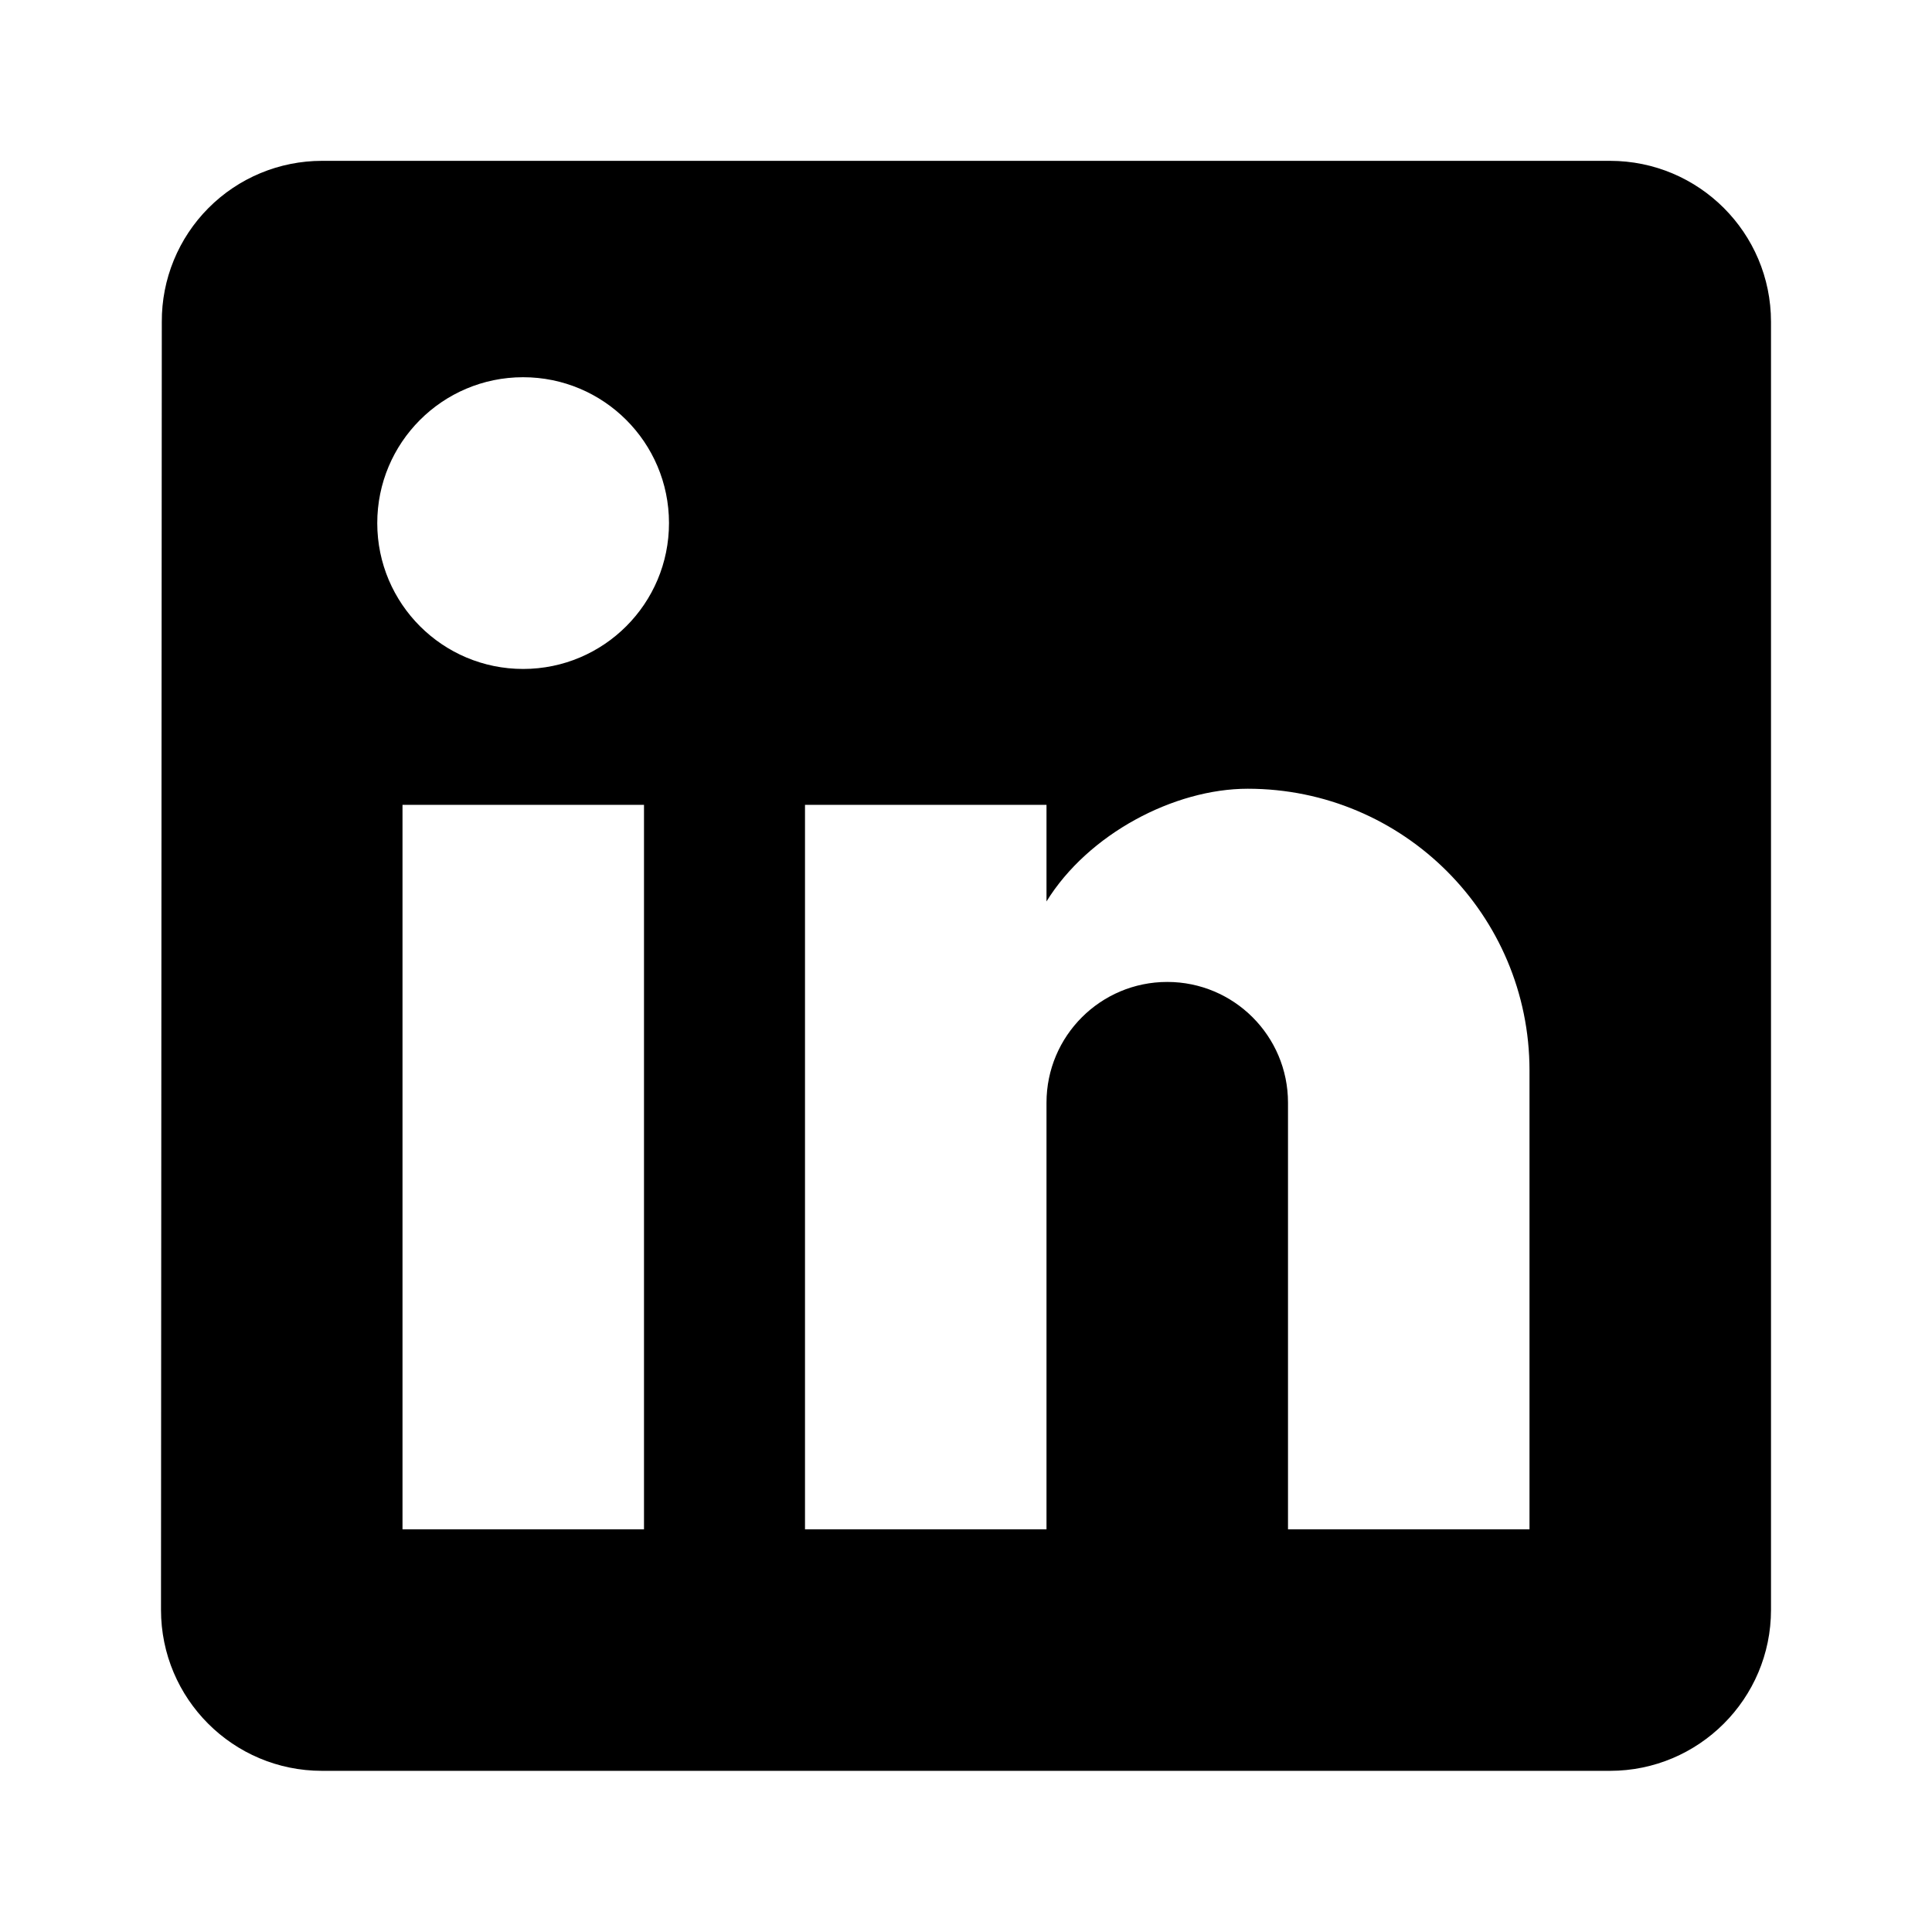
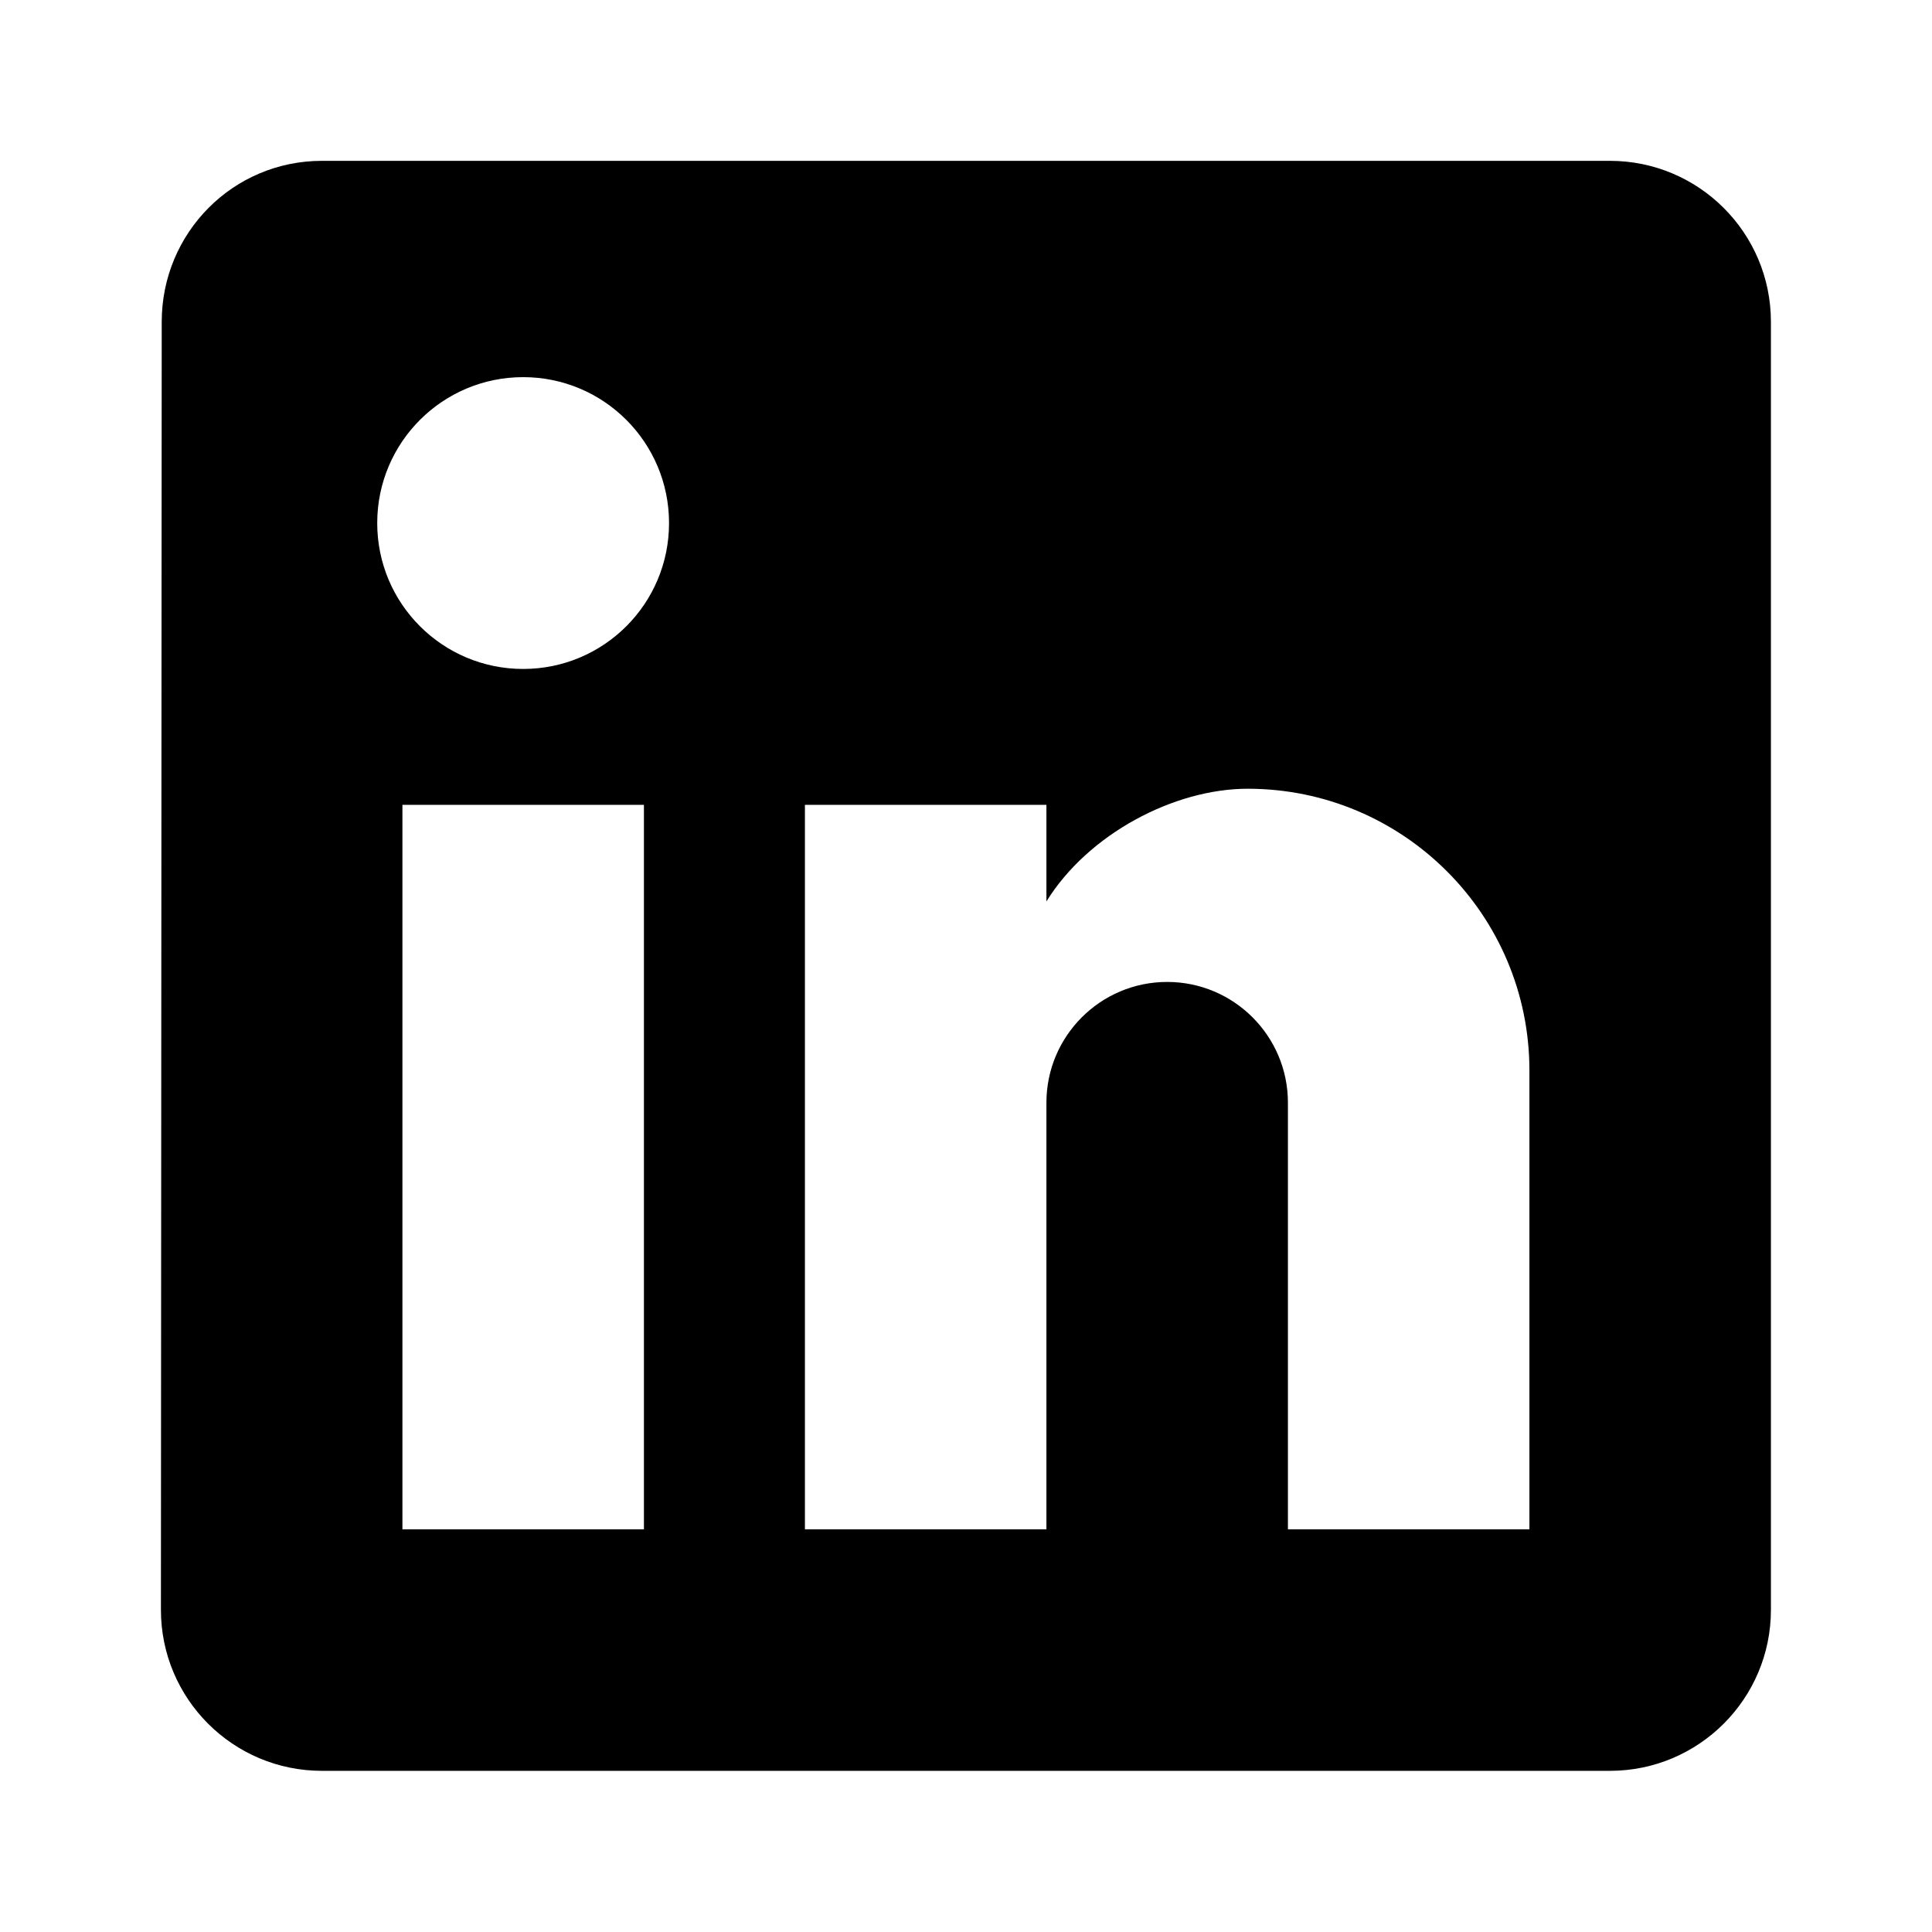
- <svg xmlns="http://www.w3.org/2000/svg" viewBox="0 0 24 24">
-   <path fill-rule="evenodd" d="M19 18.998h-3v-5.3a1.5 1.5 0 0 0-3 0v5.3h-3v-9h3v1.2c.517-.838 1.585-1.4 2.5-1.4a3.5 3.5 0 0 1 3.5 3.5v5.7zM6.5 8.31a1.812 1.812 0 1 1-.003-3.624A1.812 1.812 0 0 1 6.5 8.31zM8 18.998H5v-9h3v9zm12-17H4a1.99 1.99 0 0 0-1.99 2l-.01 16a2 2 0 0 0 2 2h16c1.103 0 2-.896 2-2v-16a2 2 0 0 0-2-2z" />
+ <svg xmlns="http://www.w3.org/2000/svg" width="24px" height="24px" viewBox="0 0 24 24" version="1.1">
+   <g id="Page-1" stroke="none" stroke-width="1" fill="none" fill-rule="evenodd">
+     <path d="M18.999,18.998 L15.999,18.998 L15.999,13.698 C15.999,12.87 15.327,12.198 14.499,12.198 C13.671,12.198 12.999,12.87 12.999,13.698 L12.999,18.998 L9.999,18.998 L9.999,9.998 L12.999,9.998 L12.999,11.198 C13.517,10.36 14.585,9.798 15.499,9.798 C17.432,9.798 18.999,11.365 18.999,13.298 L18.999,18.998 Z M6.499,8.31 C5.498,8.31 4.686,7.5 4.686,6.498 C4.686,5.496 5.498,4.685 6.499,4.685 C7.5,4.685 8.311,5.496 8.311,6.498 C8.311,7.5 7.5,8.31 6.499,8.31 L6.499,8.31 Z M7.999,18.998 L4.999,18.998 L4.999,9.998 L7.999,9.998 L7.999,18.998 Z M19.999,1.998 L3.999,1.998 C2.894,1.998 2.009,2.893 2.009,3.998 L1.999,19.998 C1.999,21.102 2.894,21.998 3.999,21.998 L19.999,21.998 C21.103,21.998 21.999,21.102 21.999,19.998 L21.999,3.998 C21.999,2.893 21.103,1.998 19.999,1.998 L19.999,1.998 Z" id="linkedin" fill="#000" />
+   </g>
</svg>
